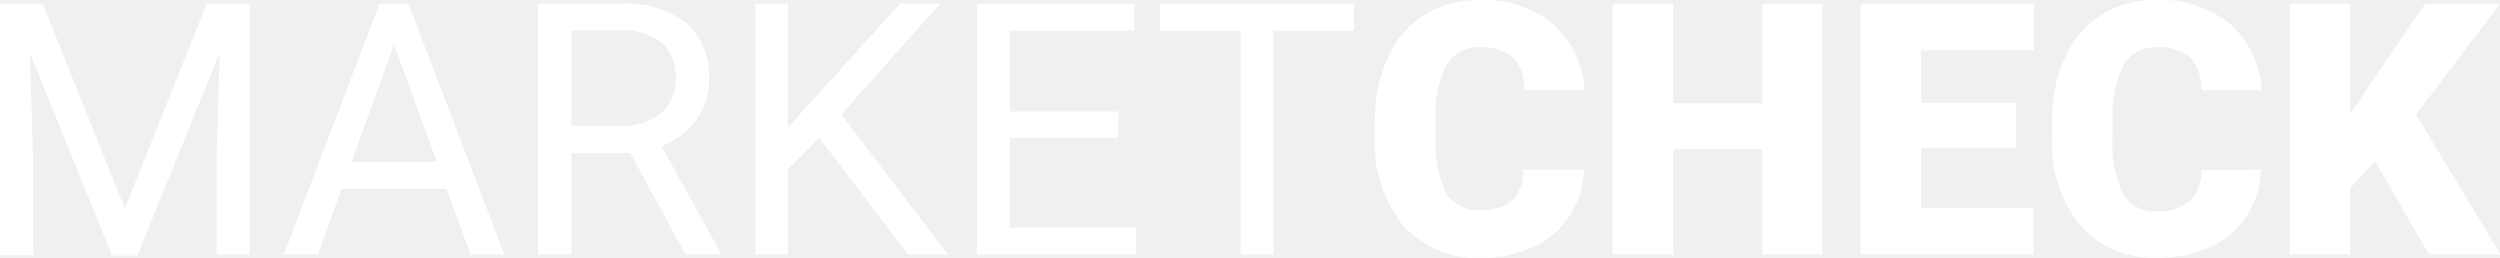
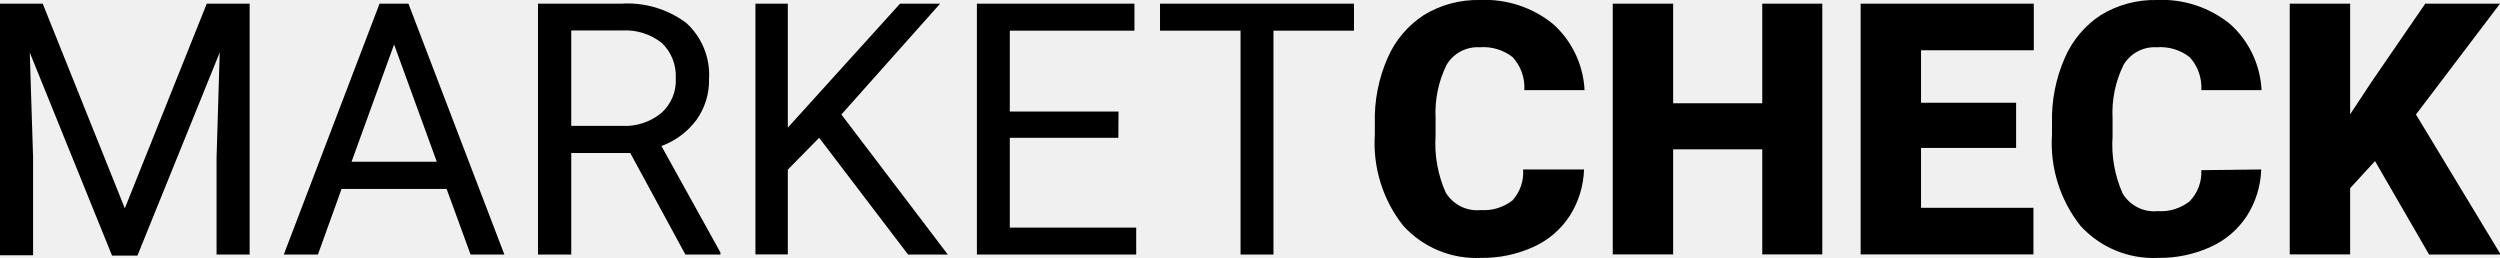
<svg xmlns="http://www.w3.org/2000/svg" viewBox="0 0 142.8 14.73">
-   <g id="Layer_2" data-name="Layer 2">
-     <g id="Layer_1-2" data-name="Layer 1">
-       <path d="M2.44.21,7.13,11.9,11.81.21h2.45V14.54H12.37V9l.18-6-4.7,11.6H6.4L1.7,3l.19,6v5.58H0V.21ZM25.51,10.79h-6l-1.35,3.75H16.21L21.68.21h1.65l5.48,14.33H26.88ZM20.08,9.24h4.87l-2.44-6.7ZM36,8.74H32.63v5.8h-1.9V.21h4.74a5.62,5.62,0,0,1,3.73,1.1,4,4,0,0,1,1.3,3.21,3.85,3.85,0,0,1-.72,2.33,4.32,4.32,0,0,1-2,1.49l3.37,6.08v.12h-2ZM32.63,7.19h2.9a3.27,3.27,0,0,0,2.24-.73,2.47,2.47,0,0,0,.83-2,2.6,2.6,0,0,0-.79-2,3.35,3.35,0,0,0-2.29-.72H32.63Zm14.16.68L45,9.69v4.84H43.15V.21H45V7.29L51.41.21H53.7L48.06,6.54l6.08,8H51.87Zm17.09,0H57.68V13H64.9v1.54h-9.1V.21h9V1.75H57.68V6.37h6.21ZM77.34,1.75H72.74V14.54H70.86V1.75h-4.6V.21H77.34ZM90.48,9.68a5.23,5.23,0,0,1-.81,2.64A4.86,4.86,0,0,1,87.6,14.1a7,7,0,0,1-3,.63,5.63,5.63,0,0,1-4.45-1.84,7.6,7.6,0,0,1-1.62-5.2V7a8.68,8.68,0,0,1,.73-3.69A5.56,5.56,0,0,1,81.33.86,5.89,5.89,0,0,1,84.52,0a6.18,6.18,0,0,1,4.19,1.37,5.43,5.43,0,0,1,1.8,3.78H87.07a2.57,2.57,0,0,0-.66-1.88,2.71,2.71,0,0,0-1.89-.57,2.06,2.06,0,0,0-1.89,1A6.2,6.2,0,0,0,82,6.75v1A6.86,6.86,0,0,0,82.58,11a2.1,2.1,0,0,0,2,1,2.65,2.65,0,0,0,1.82-.56A2.38,2.38,0,0,0,87,9.68Zm13.61,4.85h-3.43v-6H95.57v6H92.12V.21h3.45V5.9h5.09V.21h3.43Zm11.07-6.08h-5.43v3.42h6.42v2.66h-9.87V.21h9.89V2.87h-6.44v3h5.43Zm14,1.23a5.23,5.23,0,0,1-.81,2.64,4.86,4.86,0,0,1-2.07,1.78,7,7,0,0,1-3,.63,5.63,5.63,0,0,1-4.45-1.84,7.6,7.6,0,0,1-1.62-5.2V7a8.68,8.68,0,0,1,.73-3.69A5.56,5.56,0,0,1,120,.86,5.89,5.89,0,0,1,123.19,0a6.18,6.18,0,0,1,4.19,1.37,5.43,5.43,0,0,1,1.8,3.78h-3.44a2.57,2.57,0,0,0-.66-1.88,2.71,2.71,0,0,0-1.89-.57,2.06,2.06,0,0,0-1.89,1,6.2,6.2,0,0,0-.63,3.08v1a6.86,6.86,0,0,0,.58,3.28,2.1,2.1,0,0,0,2,1,2.65,2.65,0,0,0,1.82-.56,2.38,2.38,0,0,0,.67-1.78Zm6.5-.48-1.42,1.55v3.78h-3.45V.21h3.45V6.53l1.2-1.82,3.09-4.5h4.27L138,6.54l4.84,8h-4.09Z" fill="#fff" />
-     </g>
-   </g>
+   <path d="M2.44.21,7.13,11.9,11.81.21h2.45V14.54H12.37V9l.18-6-4.7,11.6H6.4L1.7,3l.19,6v5.58H0V.21ZM25.51,10.79h-6l-1.35,3.75H16.21L21.68.21h1.65l5.48,14.33H26.88ZM20.08,9.24h4.87l-2.44-6.7ZM36,8.74H32.63v5.8h-1.9V.21h4.74a5.62,5.62,0,0,1,3.73,1.1,4,4,0,0,1,1.3,3.21,3.85,3.85,0,0,1-.72,2.33,4.32,4.32,0,0,1-2,1.49l3.37,6.08v.12h-2ZM32.63,7.19h2.9a3.27,3.27,0,0,0,2.24-.73,2.47,2.47,0,0,0,.83-2,2.6,2.6,0,0,0-.79-2,3.35,3.35,0,0,0-2.29-.72H32.63Zm14.16.68L45,9.69v4.84H43.15V.21H45V7.29L51.41.21H53.7L48.06,6.54l6.08,8H51.87Zm17.09,0H57.68V13H64.9v1.54h-9.1V.21h9V1.75H57.68V6.37h6.21ZM77.34,1.75H72.74V14.54H70.86V1.75h-4.6V.21H77.34ZM90.48,9.68a5.23,5.23,0,0,1-.81,2.64A4.86,4.86,0,0,1,87.6,14.1a7,7,0,0,1-3,.63,5.63,5.63,0,0,1-4.45-1.84,7.6,7.6,0,0,1-1.62-5.2V7a8.68,8.68,0,0,1,.73-3.69A5.56,5.56,0,0,1,81.33.86,5.89,5.89,0,0,1,84.52,0a6.18,6.18,0,0,1,4.19,1.37,5.43,5.43,0,0,1,1.8,3.78H87.07a2.57,2.57,0,0,0-.66-1.88,2.71,2.71,0,0,0-1.89-.57,2.06,2.06,0,0,0-1.89,1A6.2,6.2,0,0,0,82,6.75v1A6.86,6.86,0,0,0,82.58,11a2.1,2.1,0,0,0,2,1,2.65,2.65,0,0,0,1.82-.56A2.38,2.38,0,0,0,87,9.68Zm13.61,4.85h-3.43v-6H95.57v6H92.12V.21h3.45V5.9h5.09V.21h3.43Zm11.07-6.08h-5.43v3.42h6.42v2.66h-9.87V.21h9.89V2.87h-6.44v3h5.43Zm14,1.23a5.23,5.23,0,0,1-.81,2.64,4.86,4.86,0,0,1-2.07,1.78,7,7,0,0,1-3,.63,5.63,5.63,0,0,1-4.45-1.84,7.6,7.6,0,0,1-1.62-5.2V7a8.68,8.68,0,0,1,.73-3.69A5.56,5.56,0,0,1,120,.86,5.89,5.89,0,0,1,123.19,0a6.18,6.18,0,0,1,4.19,1.37,5.43,5.43,0,0,1,1.8,3.78h-3.44a2.57,2.57,0,0,0-.66-1.88,2.71,2.71,0,0,0-1.89-.57,2.06,2.06,0,0,0-1.89,1,6.2,6.2,0,0,0-.63,3.08v1a6.86,6.86,0,0,0,.58,3.28,2.1,2.1,0,0,0,2,1,2.65,2.65,0,0,0,1.82-.56,2.38,2.38,0,0,0,.67-1.78Zm6.5-.48-1.42,1.55v3.78h-3.45V.21h3.45V6.53l1.2-1.82,3.09-4.5h4.27L138,6.54l4.84,8h-4.09Z" />
</svg>
